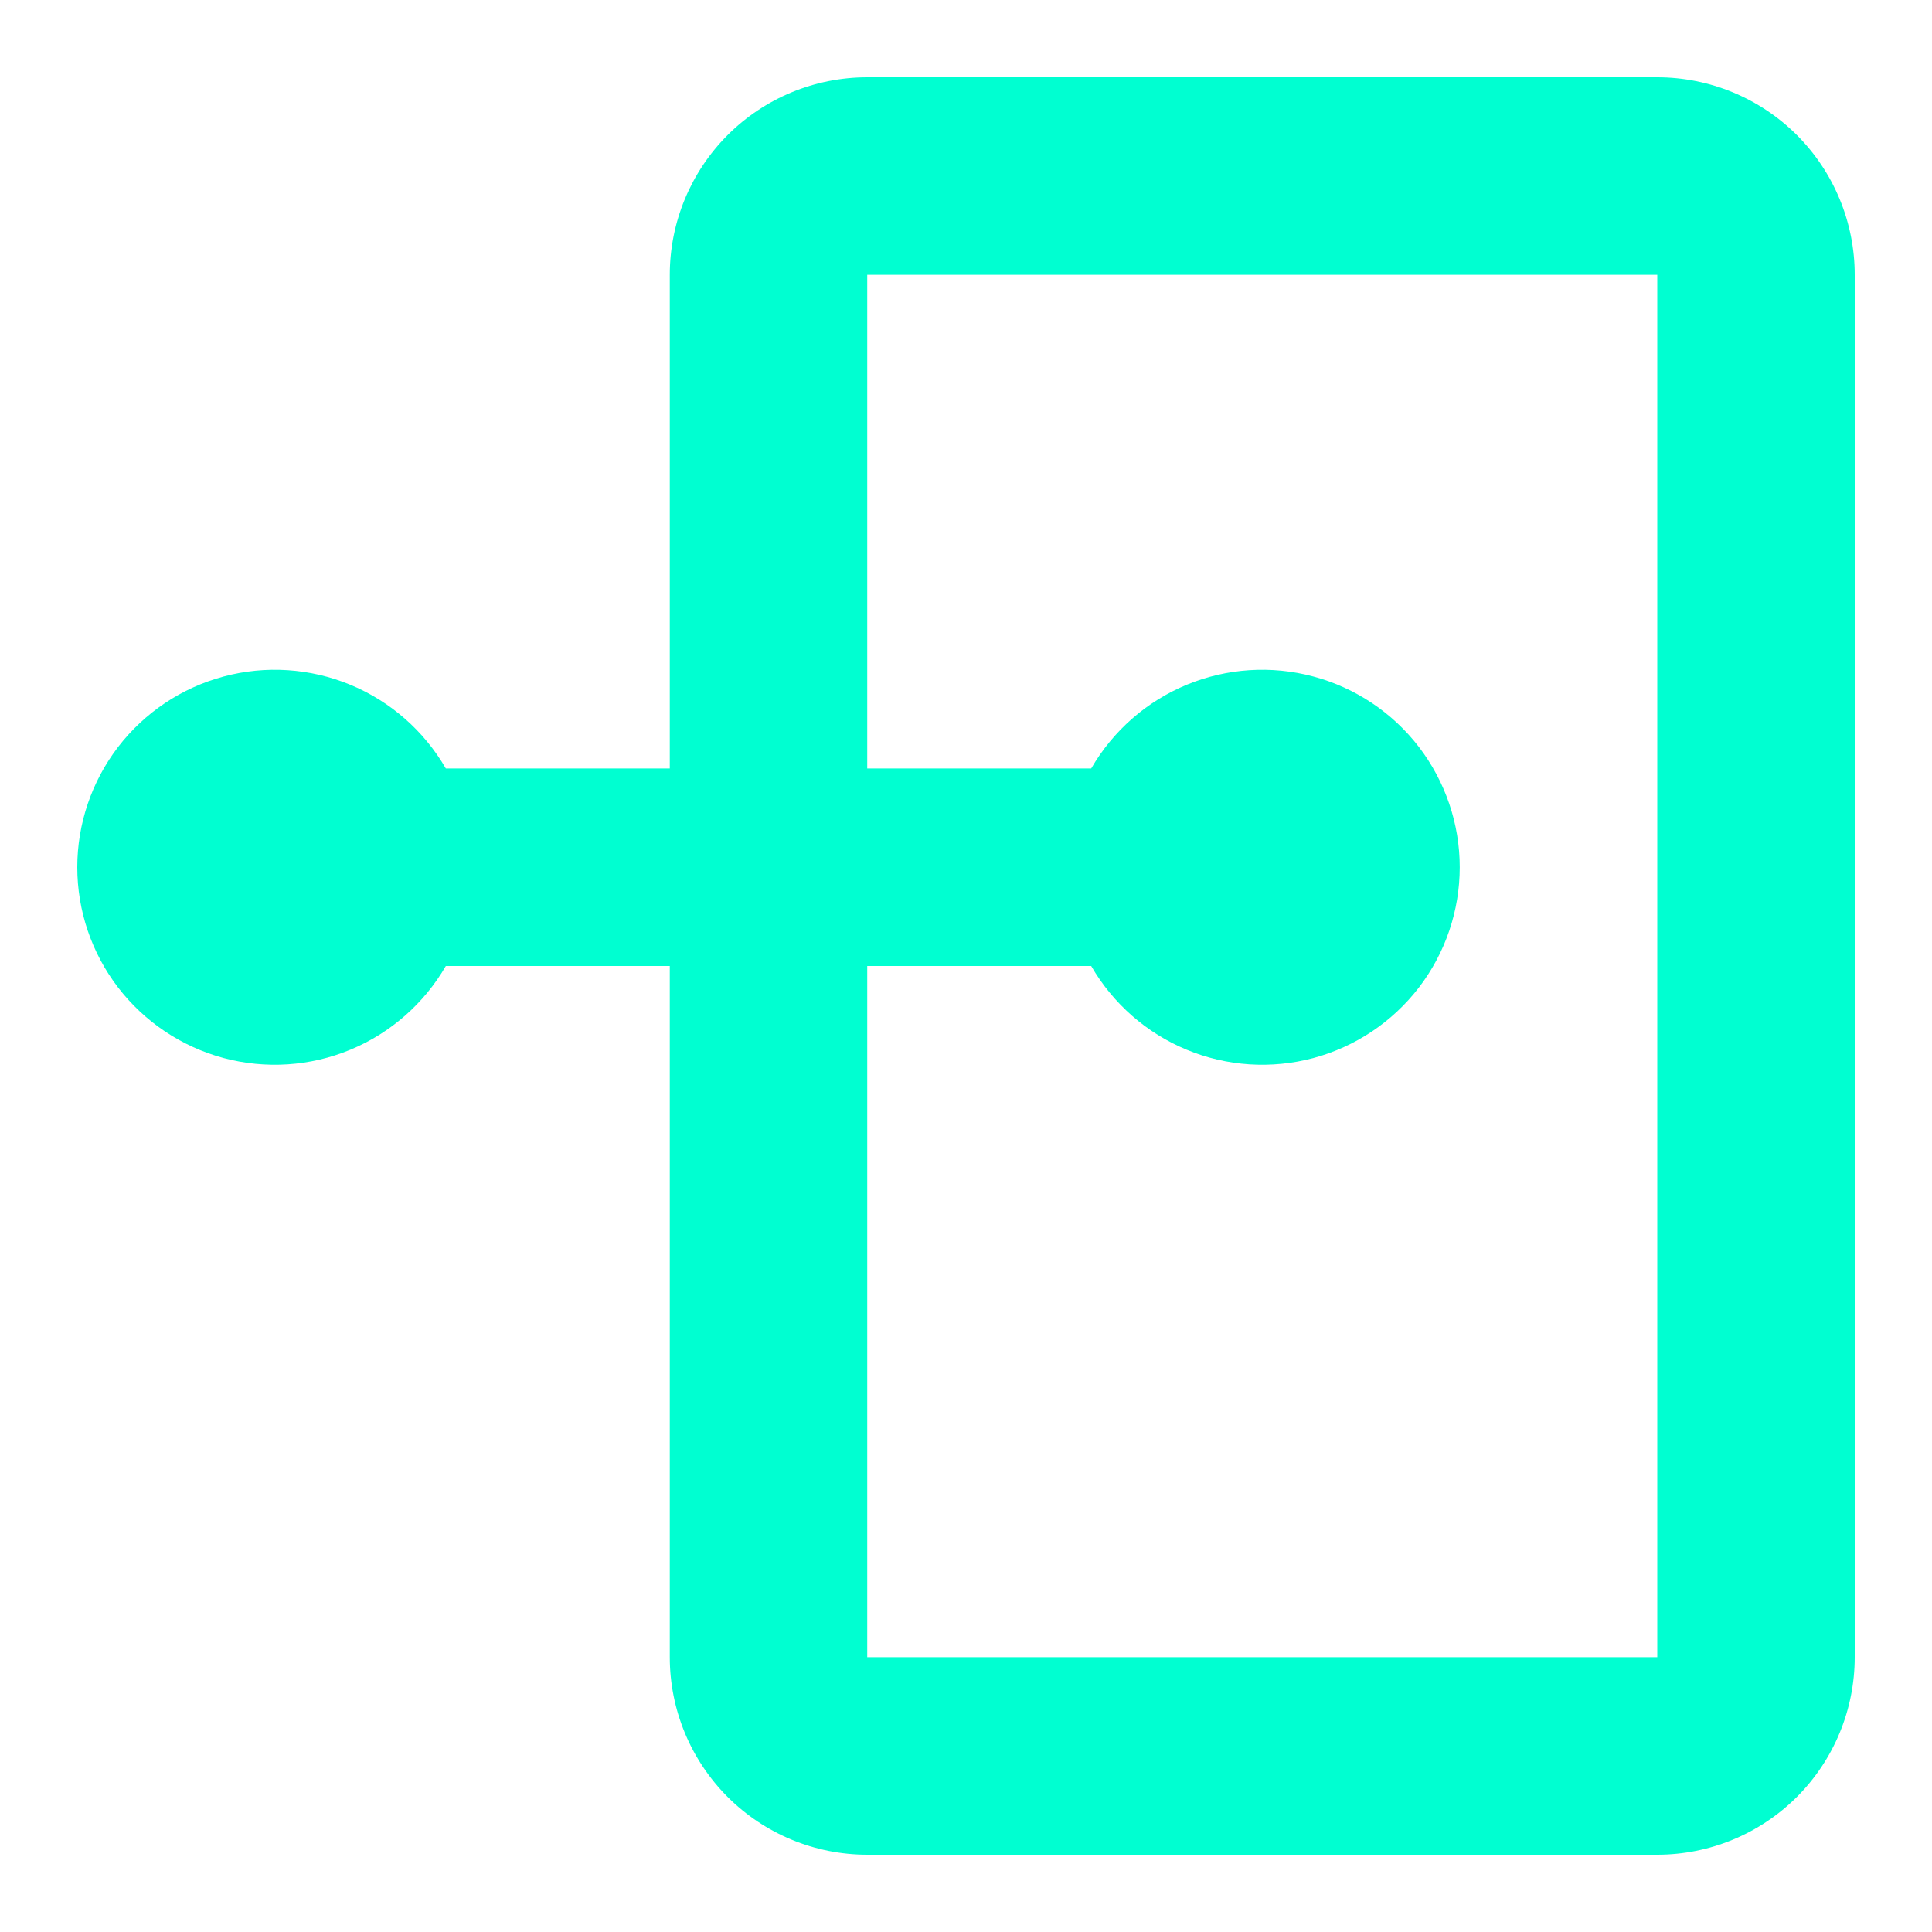
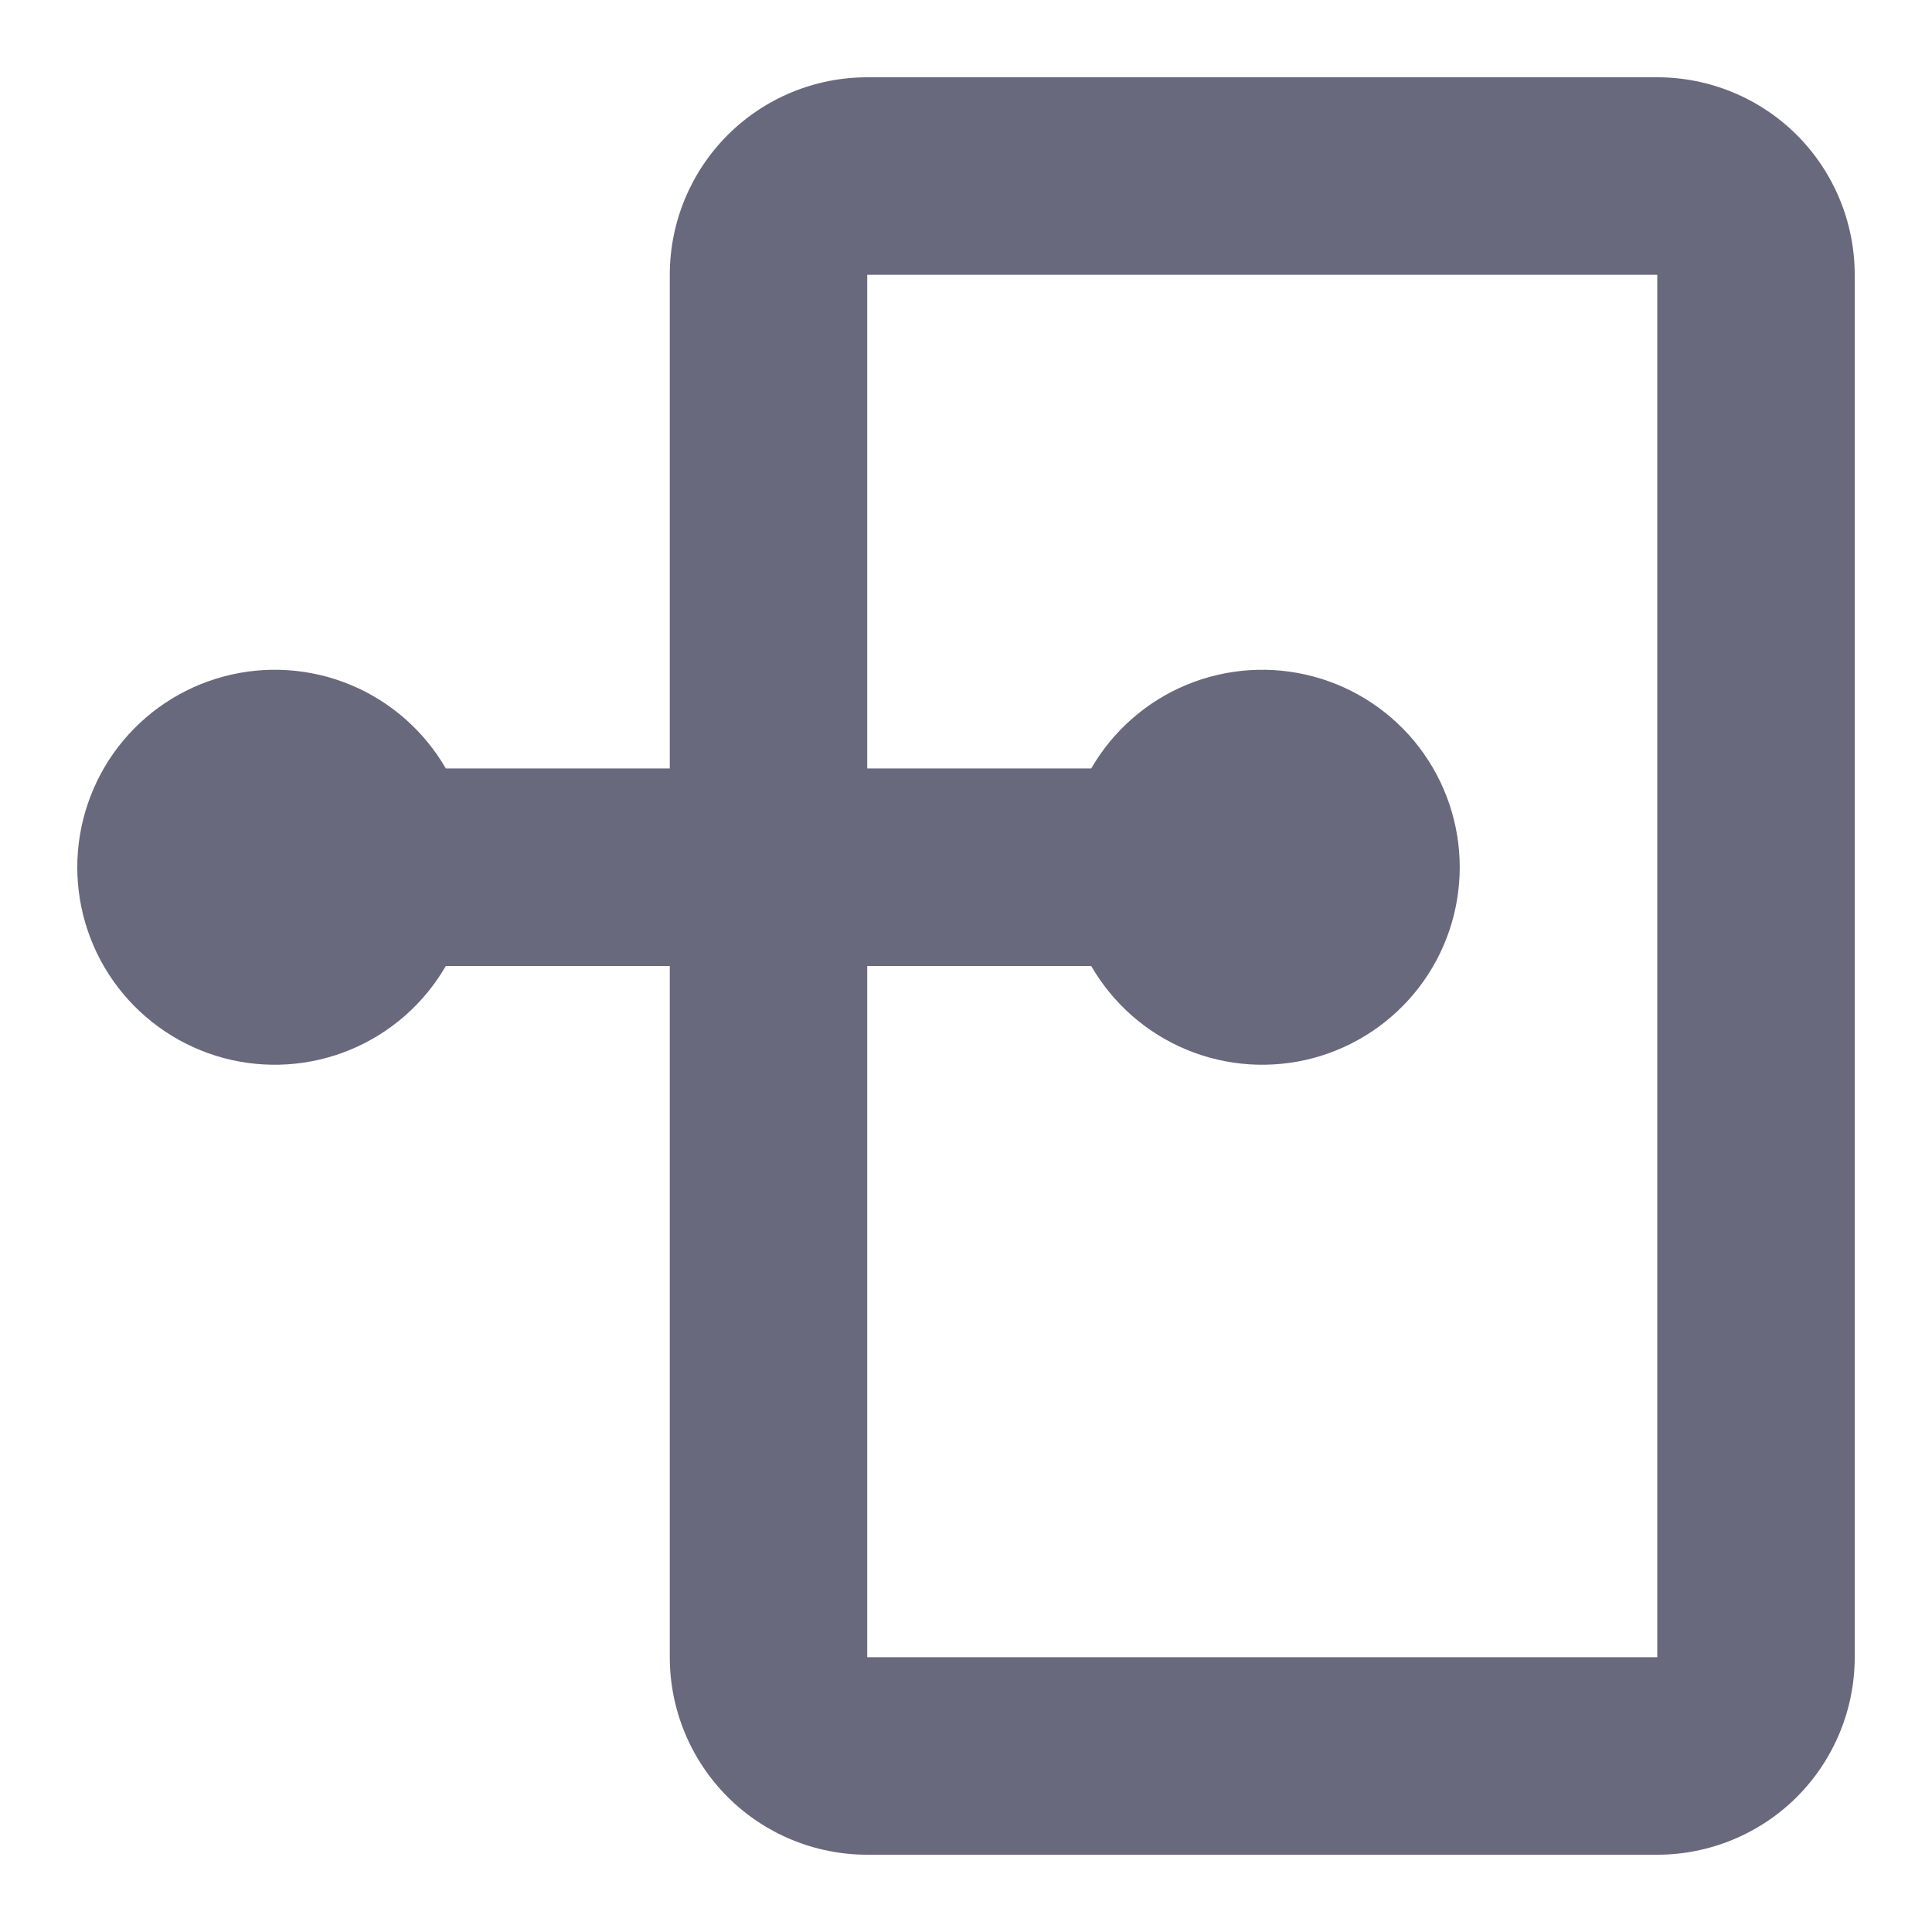
<svg xmlns="http://www.w3.org/2000/svg" width="25" height="25" viewBox="0 0 25 25" fill="none">
-   <path fill-rule="evenodd" clip-rule="evenodd" d="M8.667 12.5H5.769C5.487 12.987 5.053 13.368 4.534 13.583C4.014 13.799 3.438 13.836 2.894 13.691C2.351 13.545 1.871 13.224 1.528 12.778C1.186 12.332 1 11.785 1 11.222C1 10.66 1.186 10.113 1.528 9.666C1.871 9.22 2.351 8.899 2.894 8.754C3.438 8.608 4.014 8.646 4.534 8.861C5.053 9.076 5.487 9.457 5.769 9.944H8.667V3.556C8.667 2.878 8.936 2.228 9.415 1.748C9.894 1.269 10.544 1 11.222 1H21.445C22.122 1 22.772 1.269 23.252 1.748C23.731 2.228 24 2.878 24 3.556V21.444C24 22.122 23.731 22.772 23.252 23.252C22.772 23.731 22.122 24 21.445 24H11.222C10.544 24 9.894 23.731 9.415 23.252C8.936 22.772 8.667 22.122 8.667 21.444V12.5ZM11.222 12.5V21.444H21.445V3.556H11.222V9.944H14.12C14.402 9.457 14.836 9.076 15.355 8.861C15.875 8.646 16.451 8.608 16.995 8.754C17.538 8.899 18.018 9.22 18.361 9.666C18.703 10.113 18.889 10.66 18.889 11.222C18.889 11.785 18.703 12.332 18.361 12.778C18.018 13.224 17.538 13.545 16.995 13.691C16.451 13.836 15.875 13.799 15.355 13.583C14.836 13.368 14.402 12.987 14.12 12.5H11.222Z" fill="#00FFD1" />
+   <path fill-rule="evenodd" clip-rule="evenodd" d="M8.667 12.5H5.769C5.487 12.987 5.053 13.368 4.534 13.583C4.014 13.799 3.438 13.836 2.894 13.691C2.351 13.545 1.871 13.224 1.528 12.778C1.186 12.332 1 11.785 1 11.222C1 10.66 1.186 10.113 1.528 9.666C1.871 9.22 2.351 8.899 2.894 8.754C3.438 8.608 4.014 8.646 4.534 8.861C5.053 9.076 5.487 9.457 5.769 9.944H8.667V3.556C8.667 2.878 8.936 2.228 9.415 1.748C9.894 1.269 10.544 1 11.222 1H21.445C22.122 1 22.772 1.269 23.252 1.748C23.731 2.228 24 2.878 24 3.556V21.444C24 22.122 23.731 22.772 23.252 23.252C22.772 23.731 22.122 24 21.445 24H11.222C10.544 24 9.894 23.731 9.415 23.252C8.936 22.772 8.667 22.122 8.667 21.444V12.5ZM11.222 12.5V21.444H21.445V3.556H11.222V9.944H14.12C14.402 9.457 14.836 9.076 15.355 8.861C15.875 8.646 16.451 8.608 16.995 8.754C17.538 8.899 18.018 9.22 18.361 9.666C18.703 10.113 18.889 10.66 18.889 11.222C18.889 11.785 18.703 12.332 18.361 12.778C18.018 13.224 17.538 13.545 16.995 13.691C16.451 13.836 15.875 13.799 15.355 13.583C14.836 13.368 14.402 12.987 14.12 12.5H11.222Z" fill="#69697D" />
</svg>
